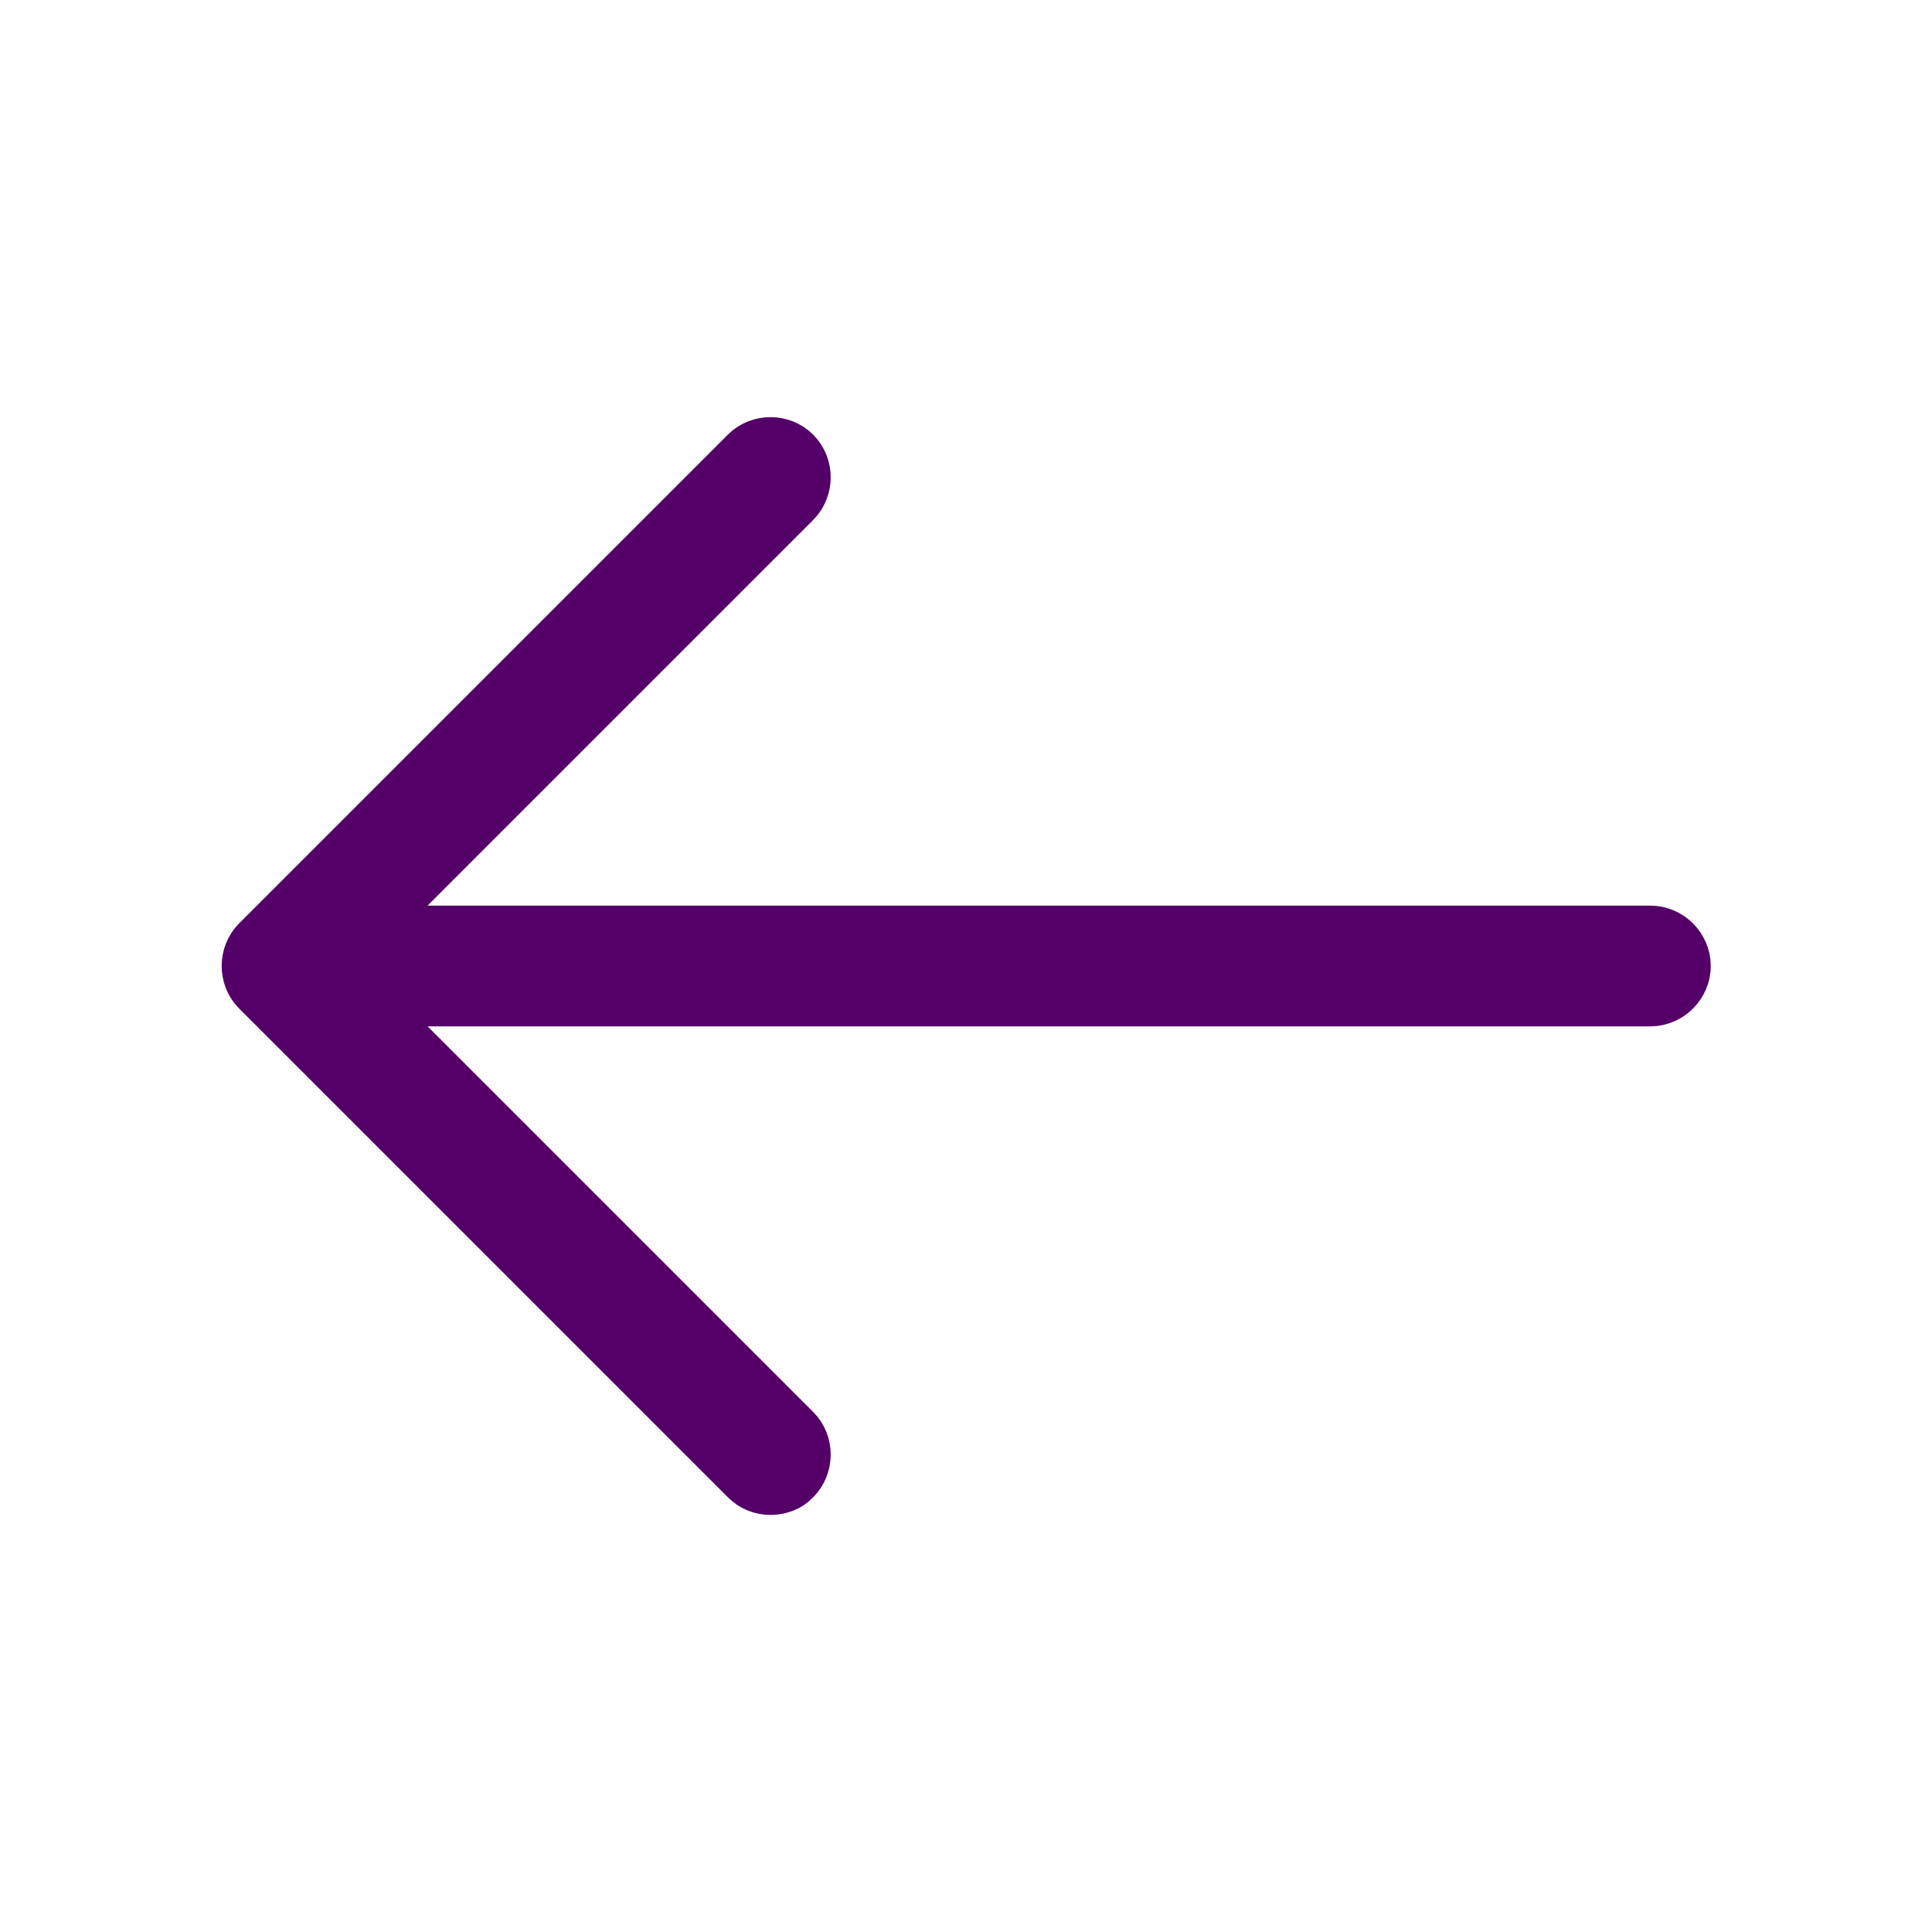
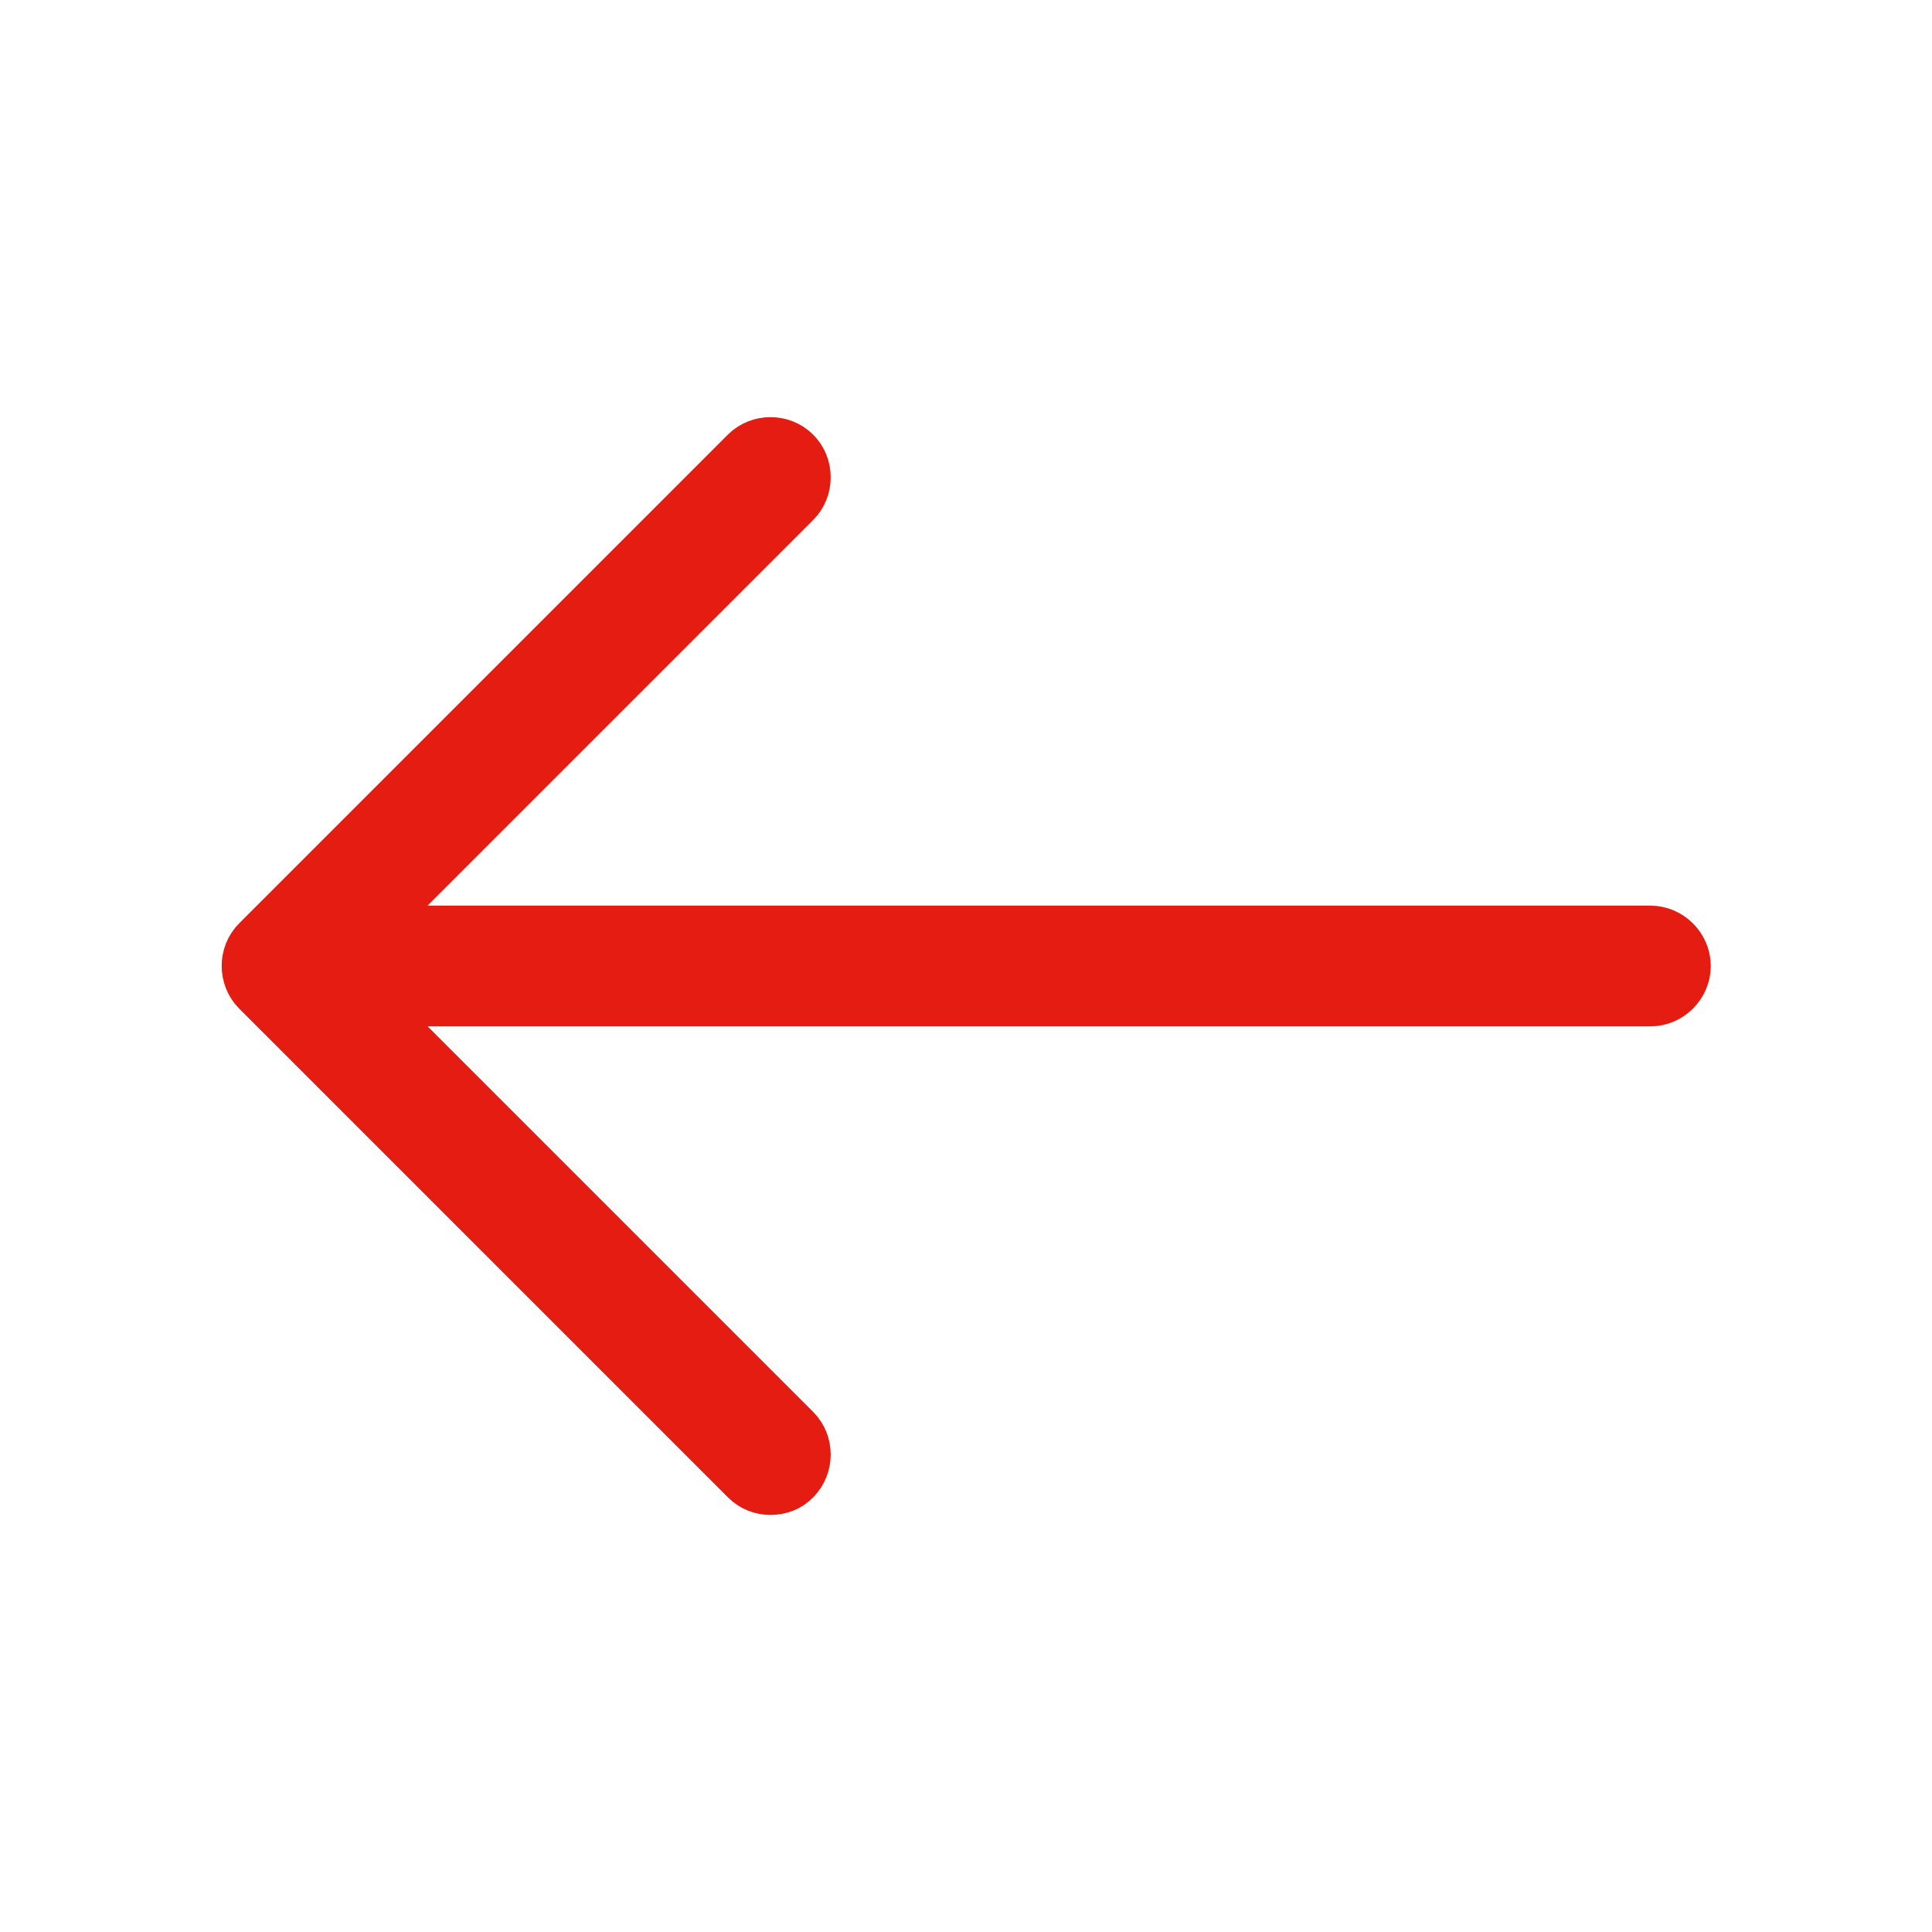
<svg xmlns="http://www.w3.org/2000/svg" width="24" height="24" viewBox="0 0 24 24" fill="none">
-   <path d="M4.208 11.646L3.854 11.999L4.208 12.353L9.748 17.893C9.843 17.987 9.843 18.151 9.748 18.246L9.742 18.252L9.736 18.258C9.706 18.29 9.647 18.319 9.571 18.319C9.507 18.319 9.446 18.297 9.395 18.246L3.325 12.176C3.23 12.081 3.23 11.917 3.325 11.823L9.395 5.753C9.49 5.658 9.653 5.658 9.748 5.753C9.843 5.847 9.843 6.011 9.748 6.106L4.208 11.646Z" fill="#540068" stroke="#540068" />
-   <path d="M20.502 12.25H3.672C3.538 12.25 3.422 12.134 3.422 12C3.422 11.866 3.538 11.75 3.672 11.75H20.502C20.636 11.75 20.752 11.866 20.752 12C20.752 12.134 20.636 12.25 20.502 12.25Z" fill="#540068" stroke="#540068" />
+   <path d="M4.208 11.646L3.854 11.999L4.208 12.353L9.748 17.893C9.843 17.987 9.843 18.151 9.748 18.246L9.742 18.252L9.736 18.258C9.706 18.29 9.647 18.319 9.571 18.319C9.507 18.319 9.446 18.297 9.395 18.246L3.325 12.176C3.23 12.081 3.23 11.917 3.325 11.823L9.395 5.753C9.49 5.658 9.653 5.658 9.748 5.753C9.843 5.847 9.843 6.011 9.748 6.106L4.208 11.646Z" fill="#E41C11" stroke="#E41C11" />
+   <path d="M20.502 12.25H3.672C3.538 12.25 3.422 12.134 3.422 12C3.422 11.866 3.538 11.75 3.672 11.75H20.502C20.636 11.75 20.752 11.866 20.752 12C20.752 12.134 20.636 12.25 20.502 12.25Z" fill="#E41C11" stroke="#E41C11" />
</svg>
